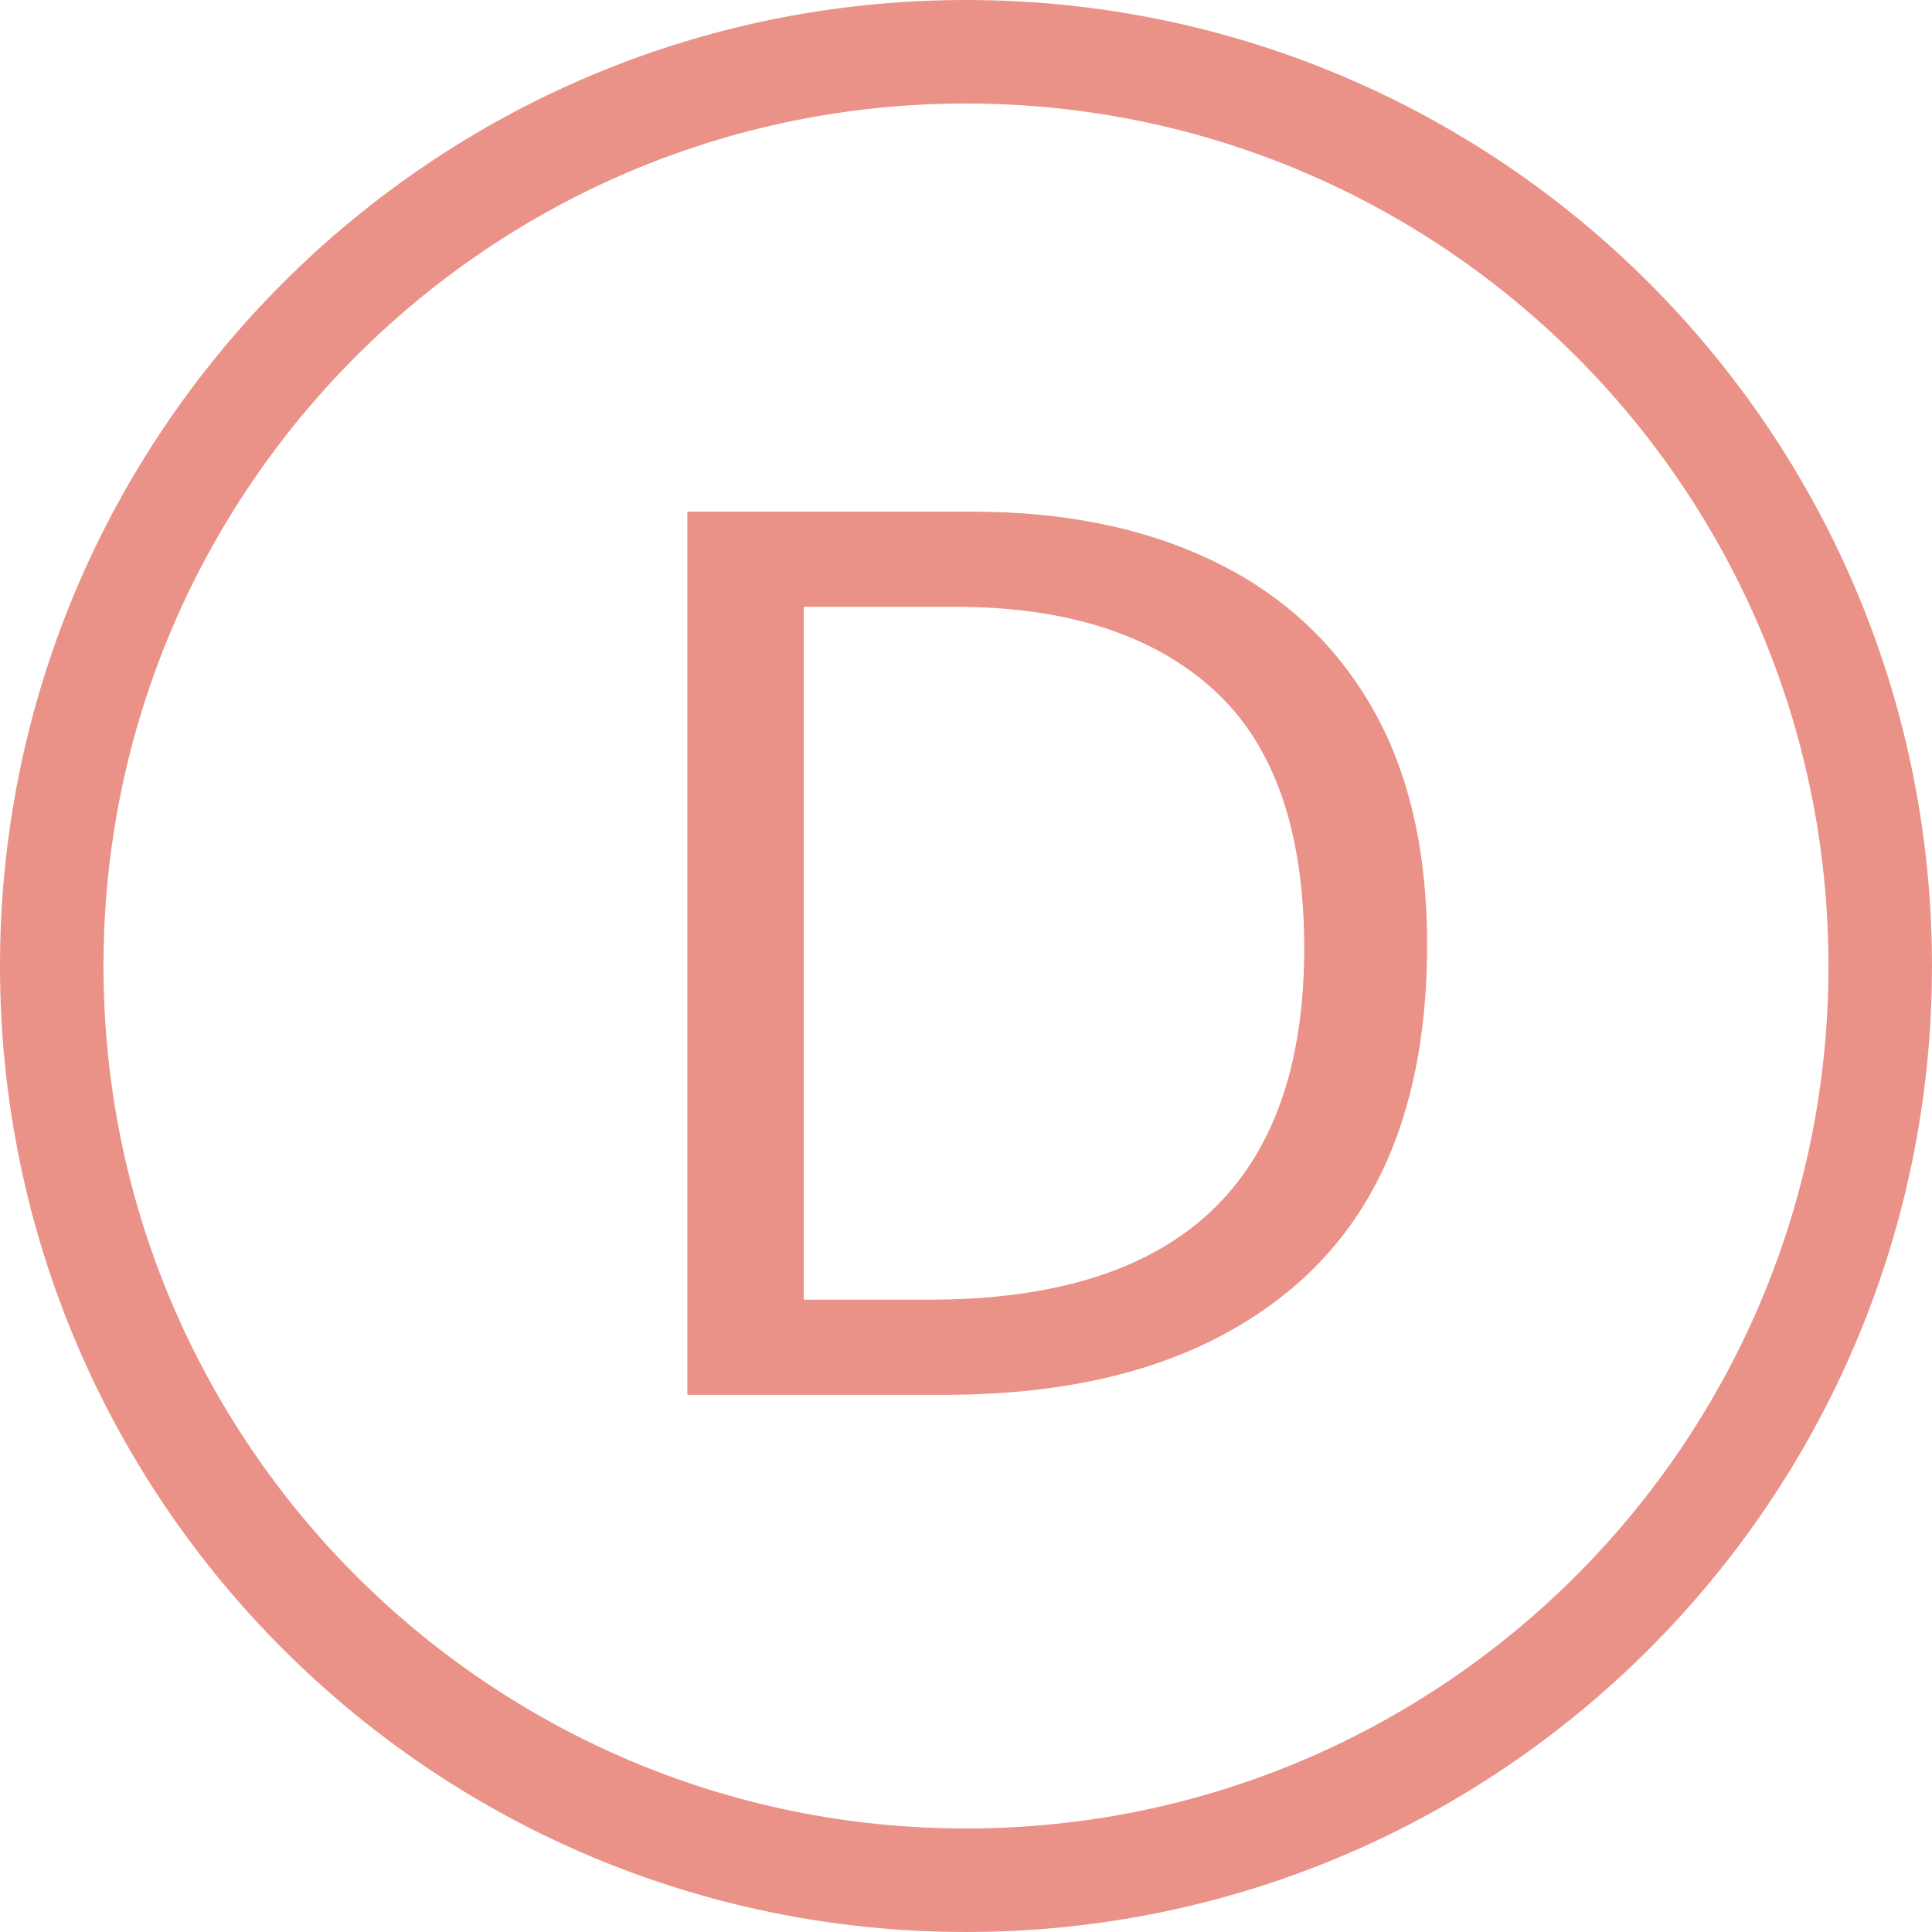
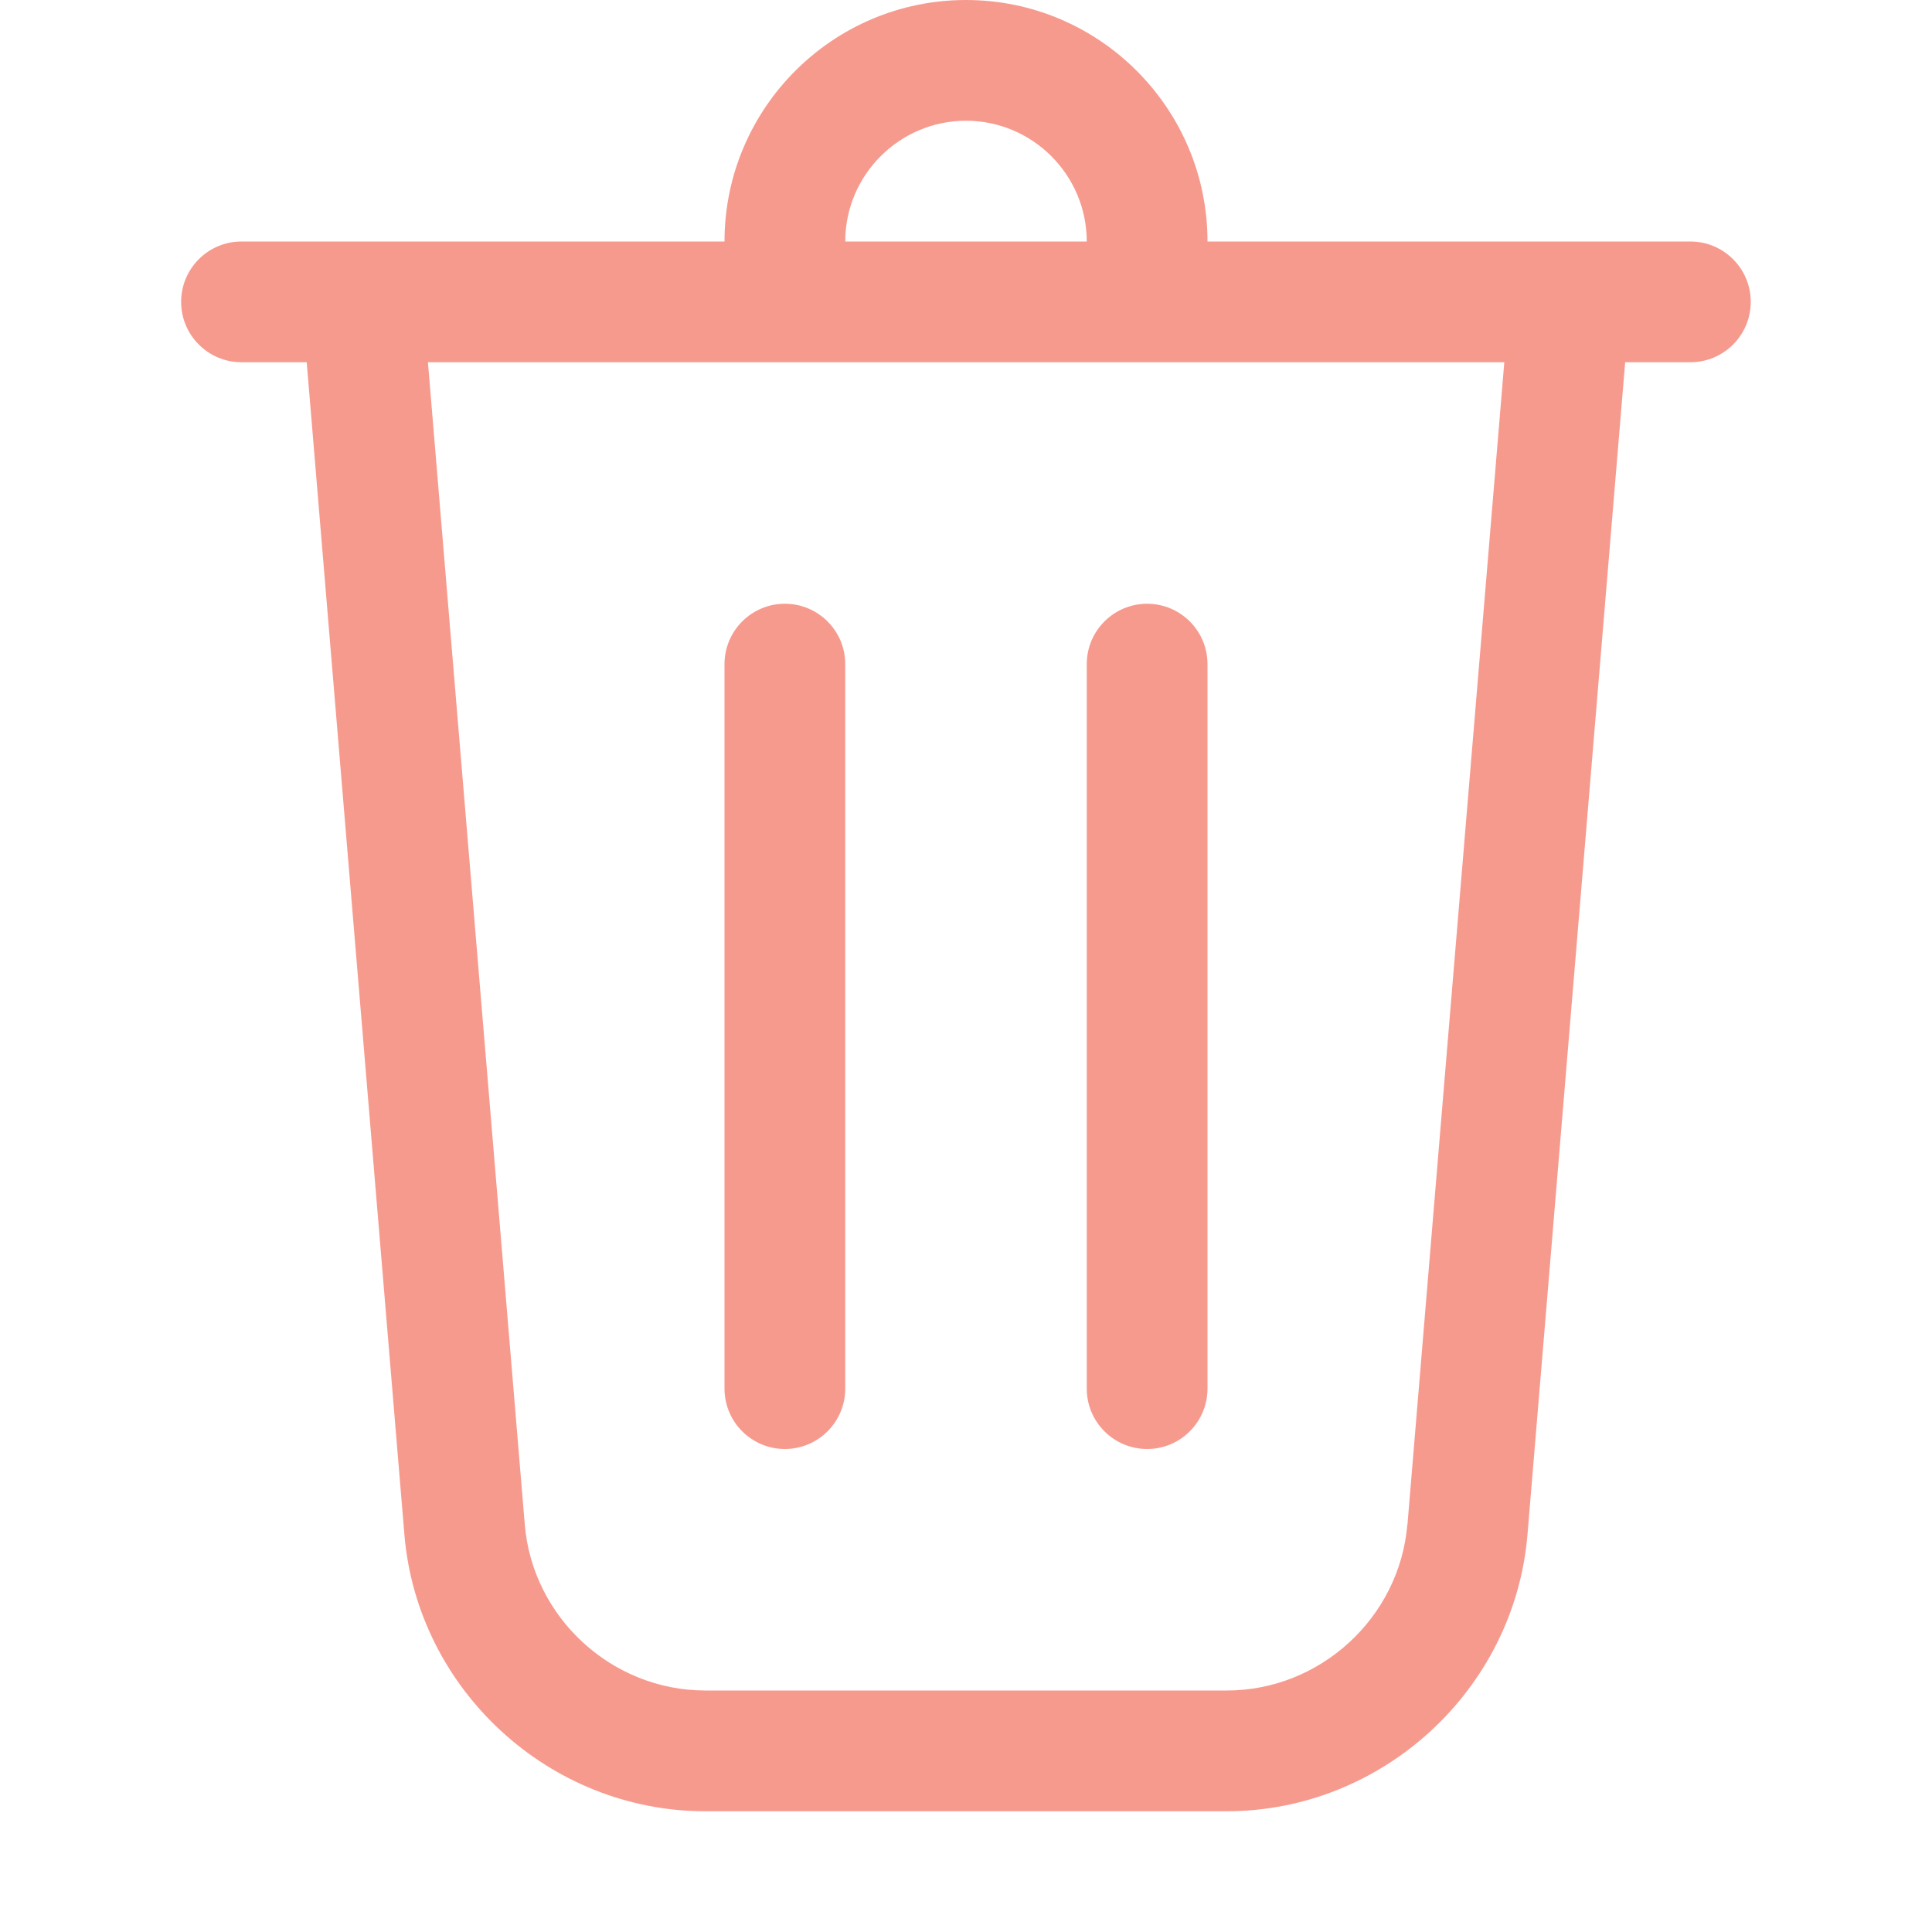
- <svg xmlns="http://www.w3.org/2000/svg" width="118.538mm" height="118.539mm" viewBox="0 0 118.538 118.539" version="1.1" id="svg1">
-   <defs id="defs1" />
-   <g id="layer1" transform="translate(7.6828002e-8,-89.23056)">
-     <g id="g1" transform="translate(-46.82543,0.4055633)">
-       <ellipse style="fill:none;fill-opacity:1;stroke:#ea9287;stroke-width:6.35;stroke-dasharray:none;stroke-opacity:1" id="path1" cx="106.094" cy="148.094" rx="56.094" ry="56.094" />
-       <text xml:space="preserve" style="font-style:normal;font-variant:normal;font-weight:normal;font-stretch:normal;font-size:77.611px;font-family:'Cascadia Code';-inkscape-font-specification:'Cascadia Code, Normal';font-variant-ligatures:normal;font-variant-caps:normal;font-variant-numeric:normal;font-variant-east-asian:normal;text-align:start;writing-mode:lr-tb;direction:ltr;text-anchor:start;fill:#ea9287;fill-opacity:1;stroke-width:0.271" x="79.507" y="178.332" id="text8" transform="scale(1.022495,0.9779997)">
-         <tspan id="tspan1" x="79.507" y="178.332">D</tspan>
-       </text>
-     </g>
-   </g>
+ <svg xmlns="http://www.w3.org/2000/svg" width="16" height="16" viewBox="0 0 16 16" fill="#F79A8E">
+   <path d="M14 2H10C10 0.897 9.103 0 8 0C6.897 0 6 0.897 6 2H2C1.724 2 1.5 2.224 1.5 2.5C1.5 2.776 1.724 3 2 3H2.54L3.349 12.708C3.456 13.994 4.55 15 5.84 15H10.159C11.449 15 12.543 13.993 12.65 12.708L13.459 3H13.999C14.275 3 14.499 2.776 14.499 2.5C14.499 2.224 14.275 2 13.999 2H14ZM8 1C8.551 1 9 1.449 9 2H7C7 1.449 7.449 1 8 1ZM11.655 12.625C11.591 13.396 10.934 14 10.16 14H5.841C5.067 14 4.41 13.396 4.346 12.625L3.544 3H12.458L11.656 12.625H11.655ZM7 5.5V11.5C7 11.776 6.776 12 6.5 12C6.224 12 6 11.776 6 11.5V5.5C6 5.224 6.224 5 6.5 5C6.776 5 7 5.224 7 5.5ZM10 5.5V11.5C10 11.776 9.776 12 9.5 12C9.224 12 9 11.776 9 11.5V5.5C9 5.224 9.224 5 9.5 5C9.776 5 10 5.224 10 5.5Z" />
</svg>
